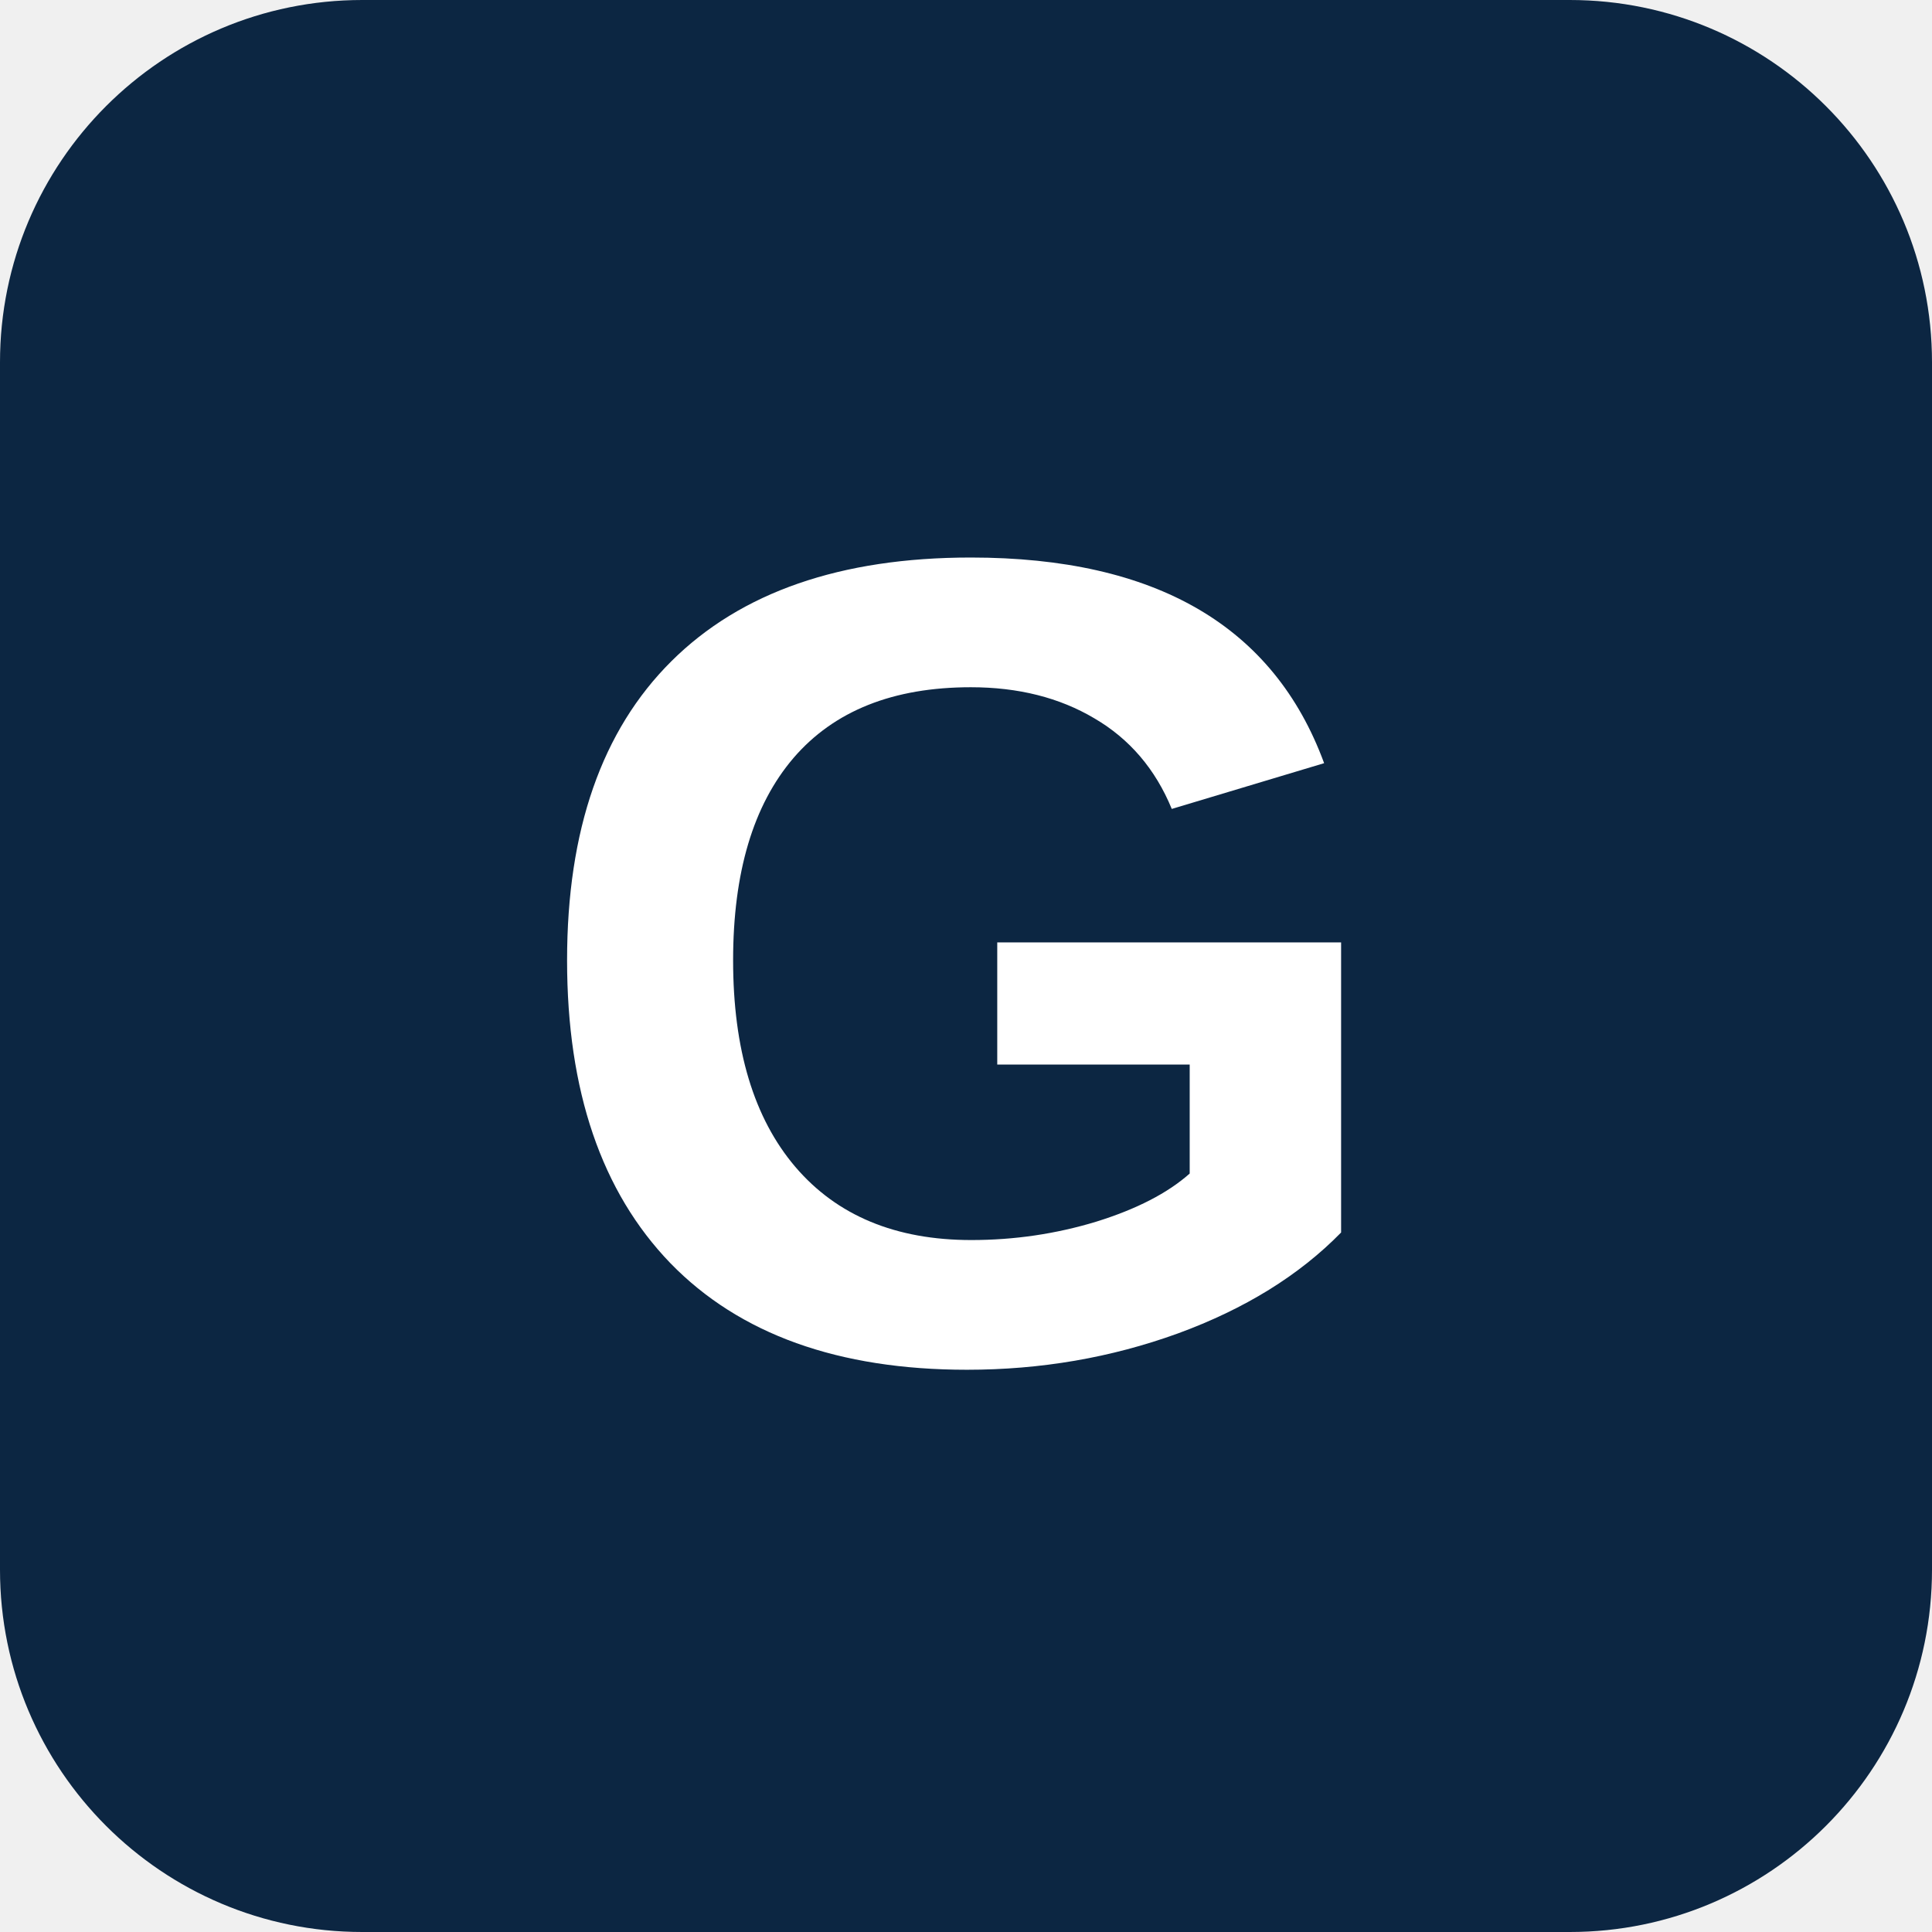
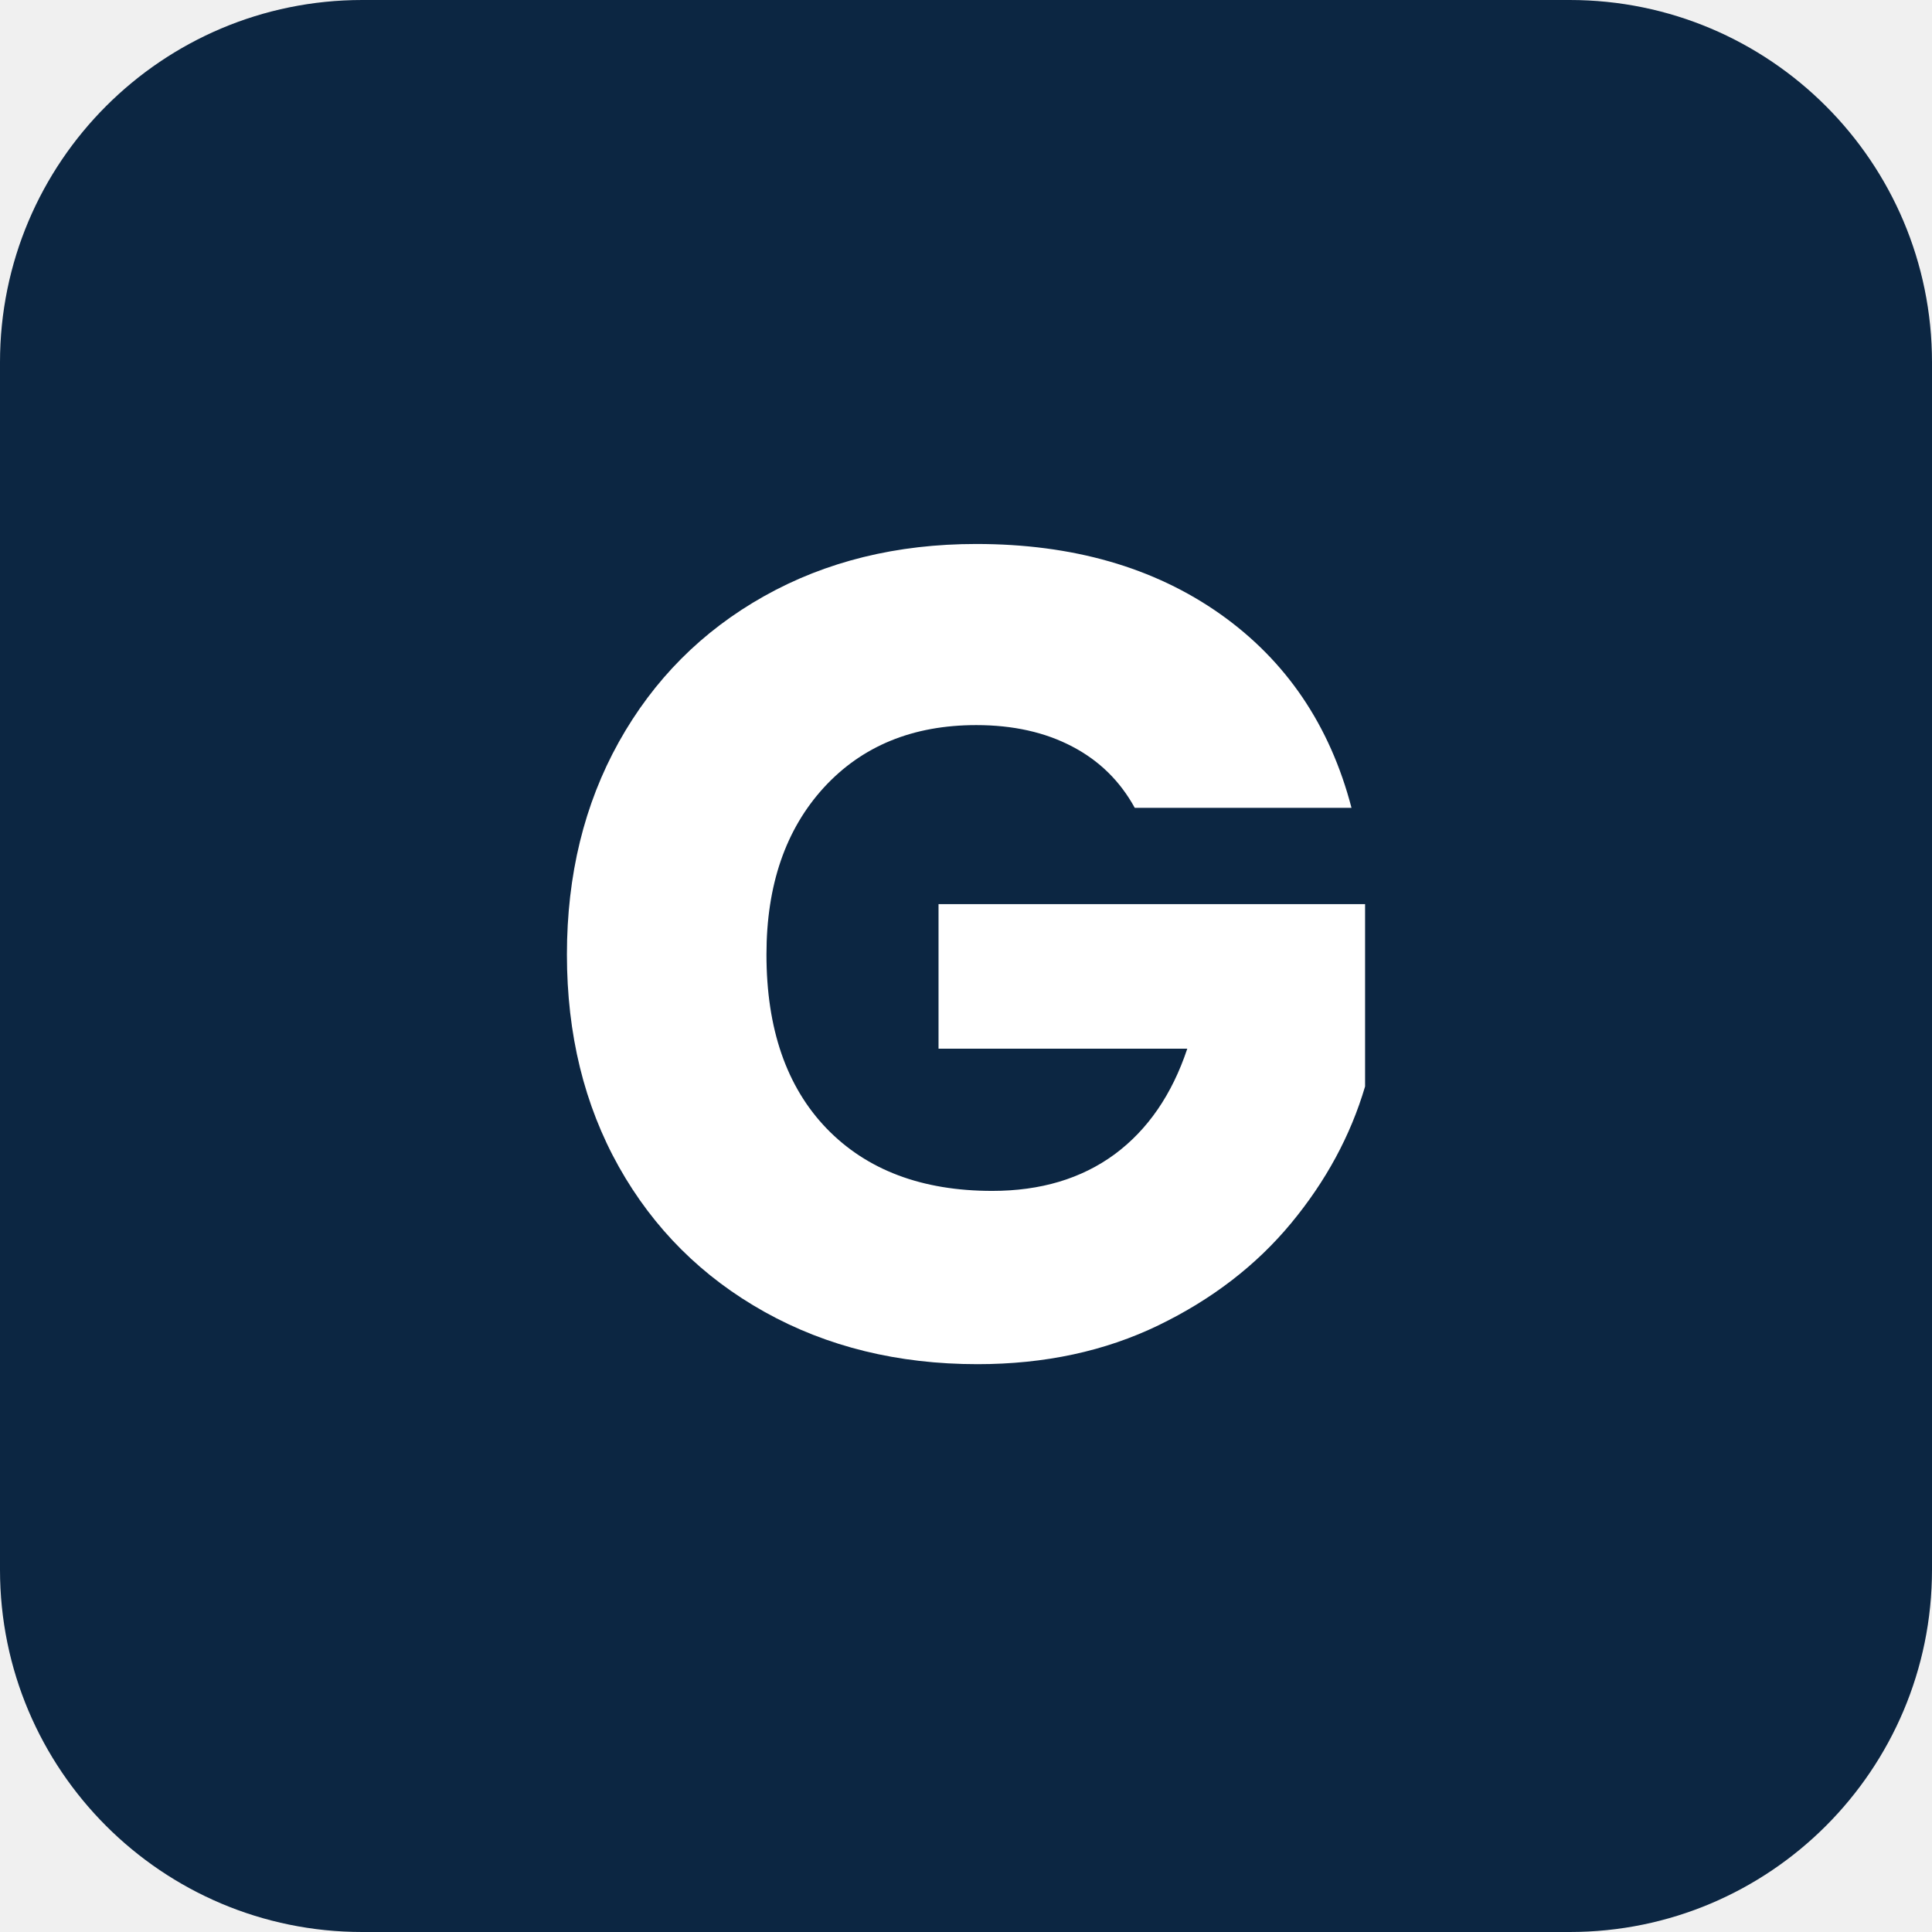
<svg xmlns="http://www.w3.org/2000/svg" viewBox="0 0 64 64">
  <rect width="64" height="64" rx="12" fill="#0c2642" />
-   <text x="32" y="45" font-family="Poppins, Montserrat, Arial, sans-serif" font-size="38" font-weight="700" fill="#ffffff" text-anchor="middle">G</text>
+   <path fill="#ffffff" d="M37.59 26.76Q36.86 25.43 35.52 24.73Q34.17 24.02 32.34 24.02Q29.19 24.02 27.29 26.09Q25.39 28.17 25.39 31.62Q25.39 35.31 27.38 37.38Q29.38 39.45 32.87 39.45Q35.27 39.45 36.92 38.24Q38.57 37.02 39.33 34.74H31.09V29.95H45.22V35.99Q44.5 38.43 42.77 40.52Q41.04 42.61 38.38 43.9Q35.72 45.19 32.38 45.19Q28.43 45.19 25.33 43.46Q22.23 41.73 20.5 38.65Q18.78 35.58 18.78 31.62Q18.78 27.67 20.5 24.58Q22.23 21.48 25.31 19.75Q28.39 18.02 32.34 18.02Q37.13 18.02 40.42 20.34Q43.7 22.66 44.77 26.76Z" />
</svg>
